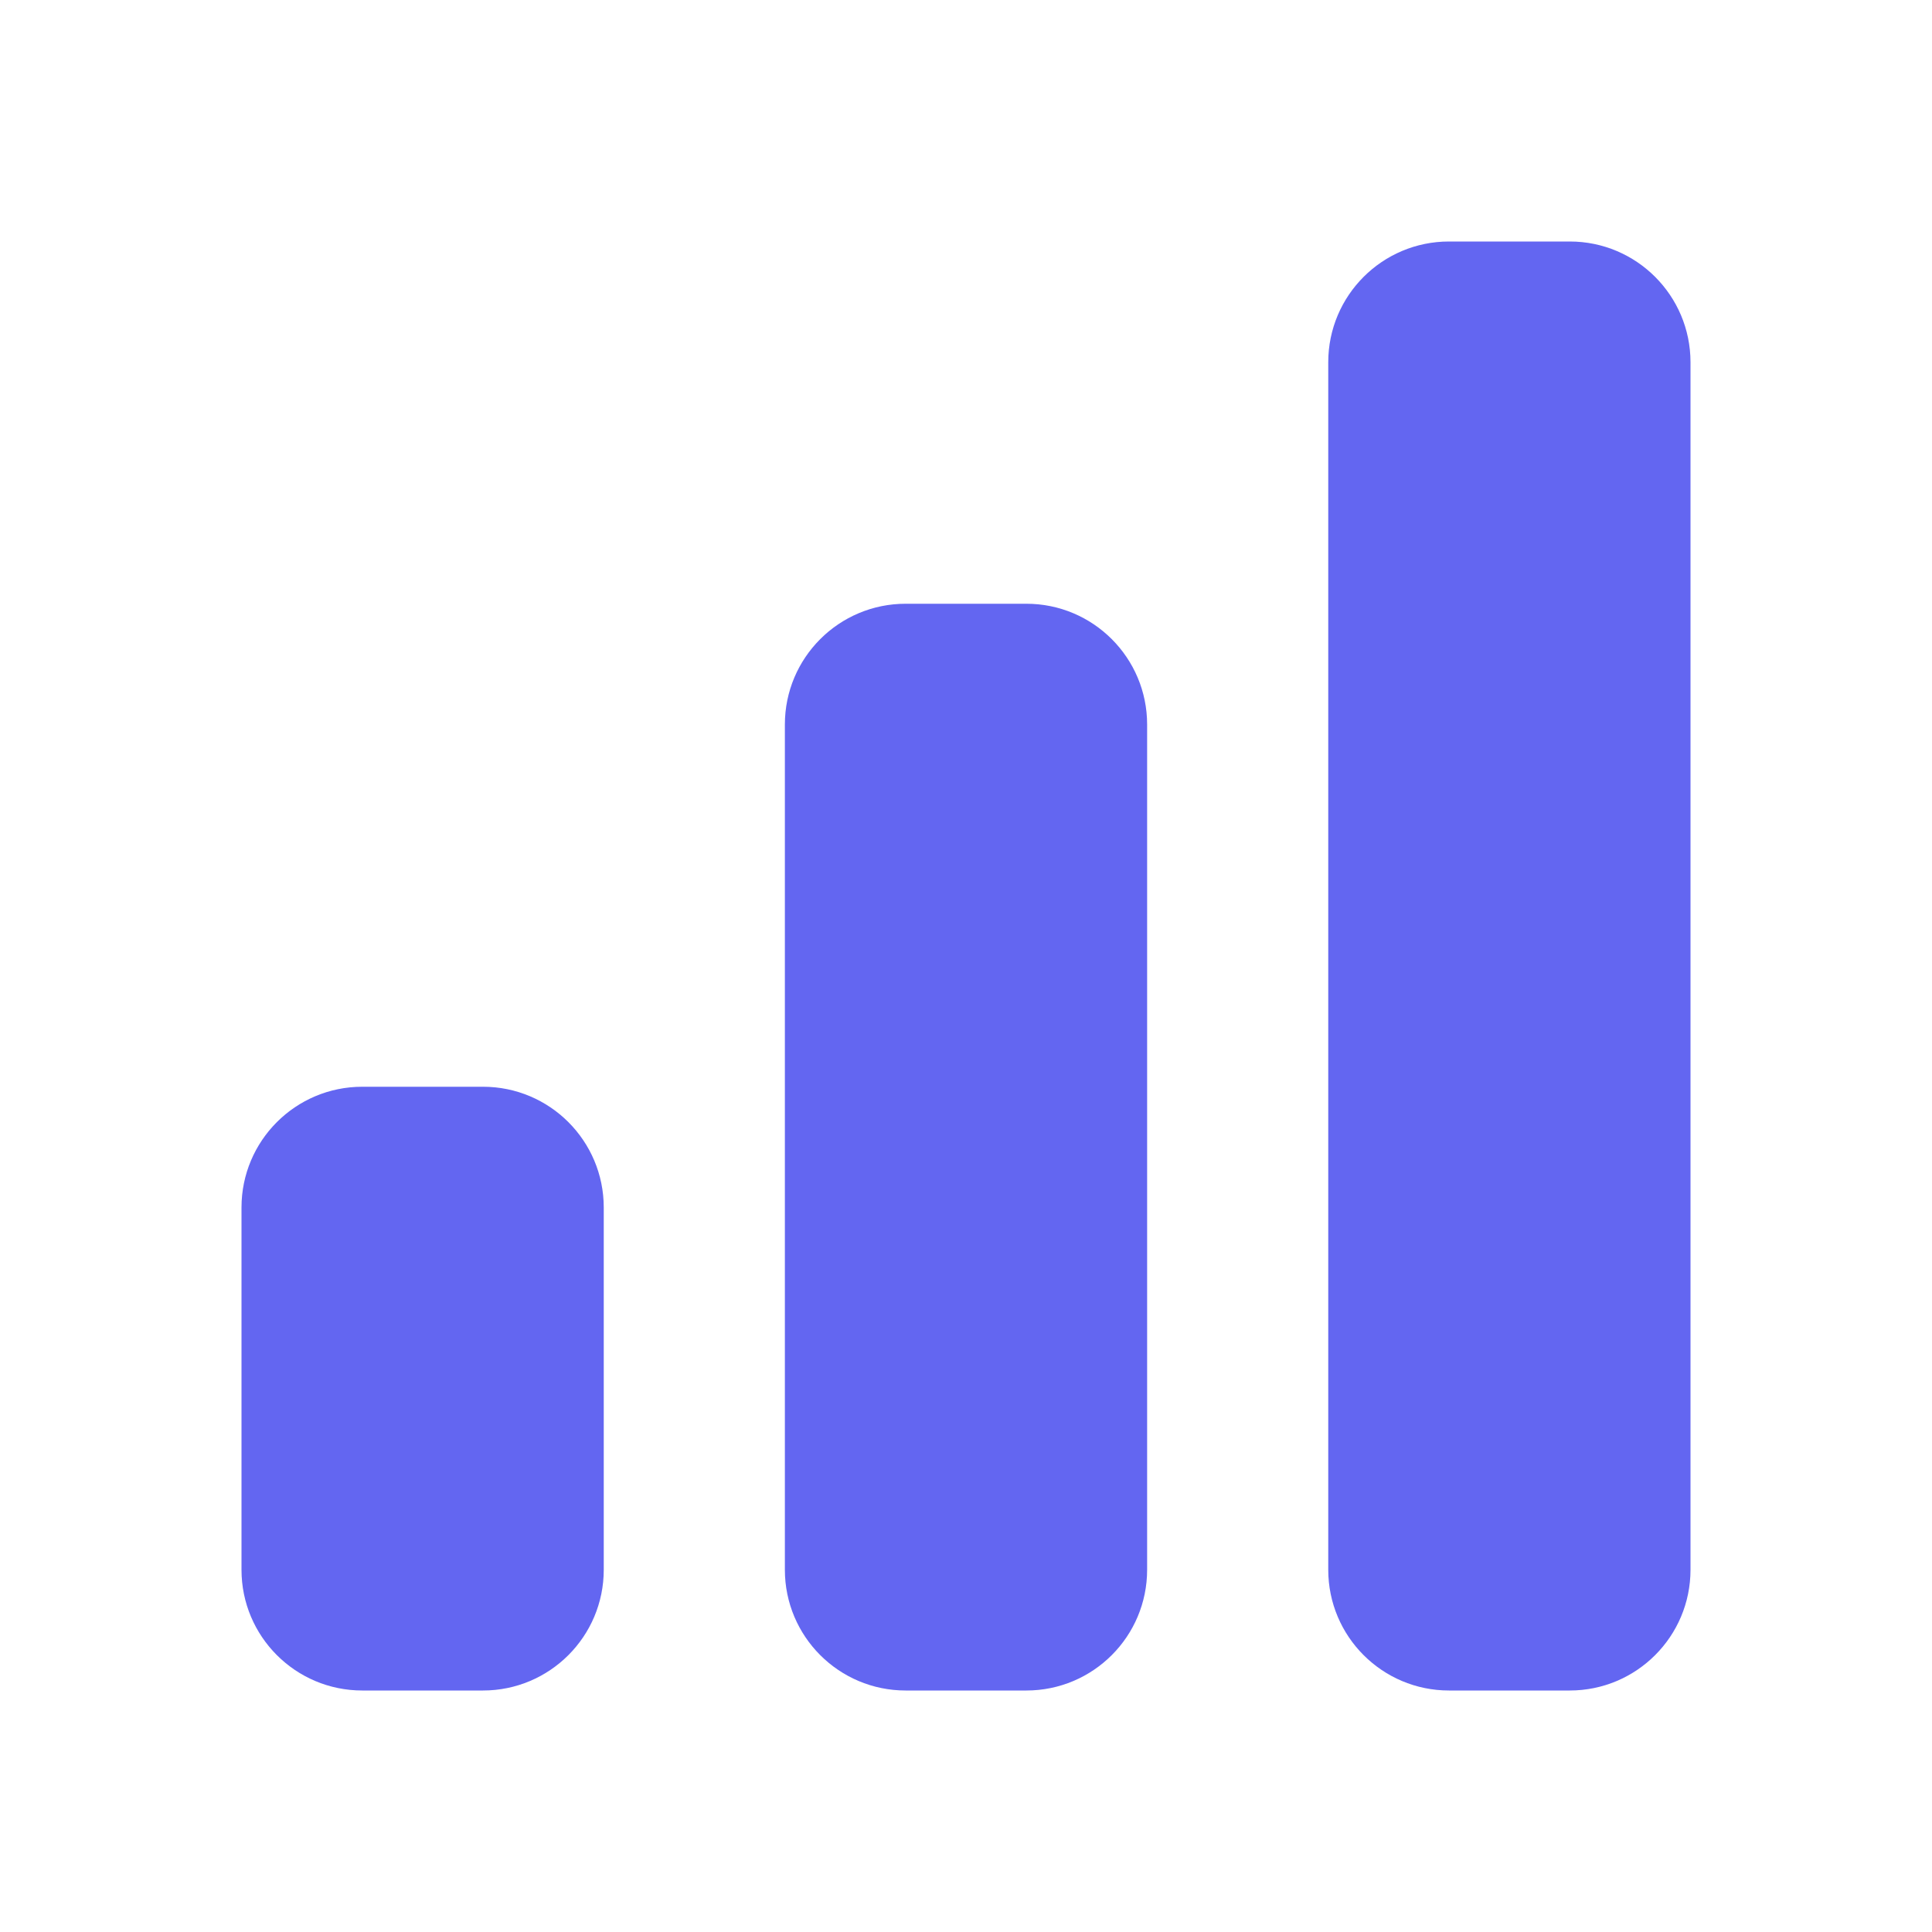
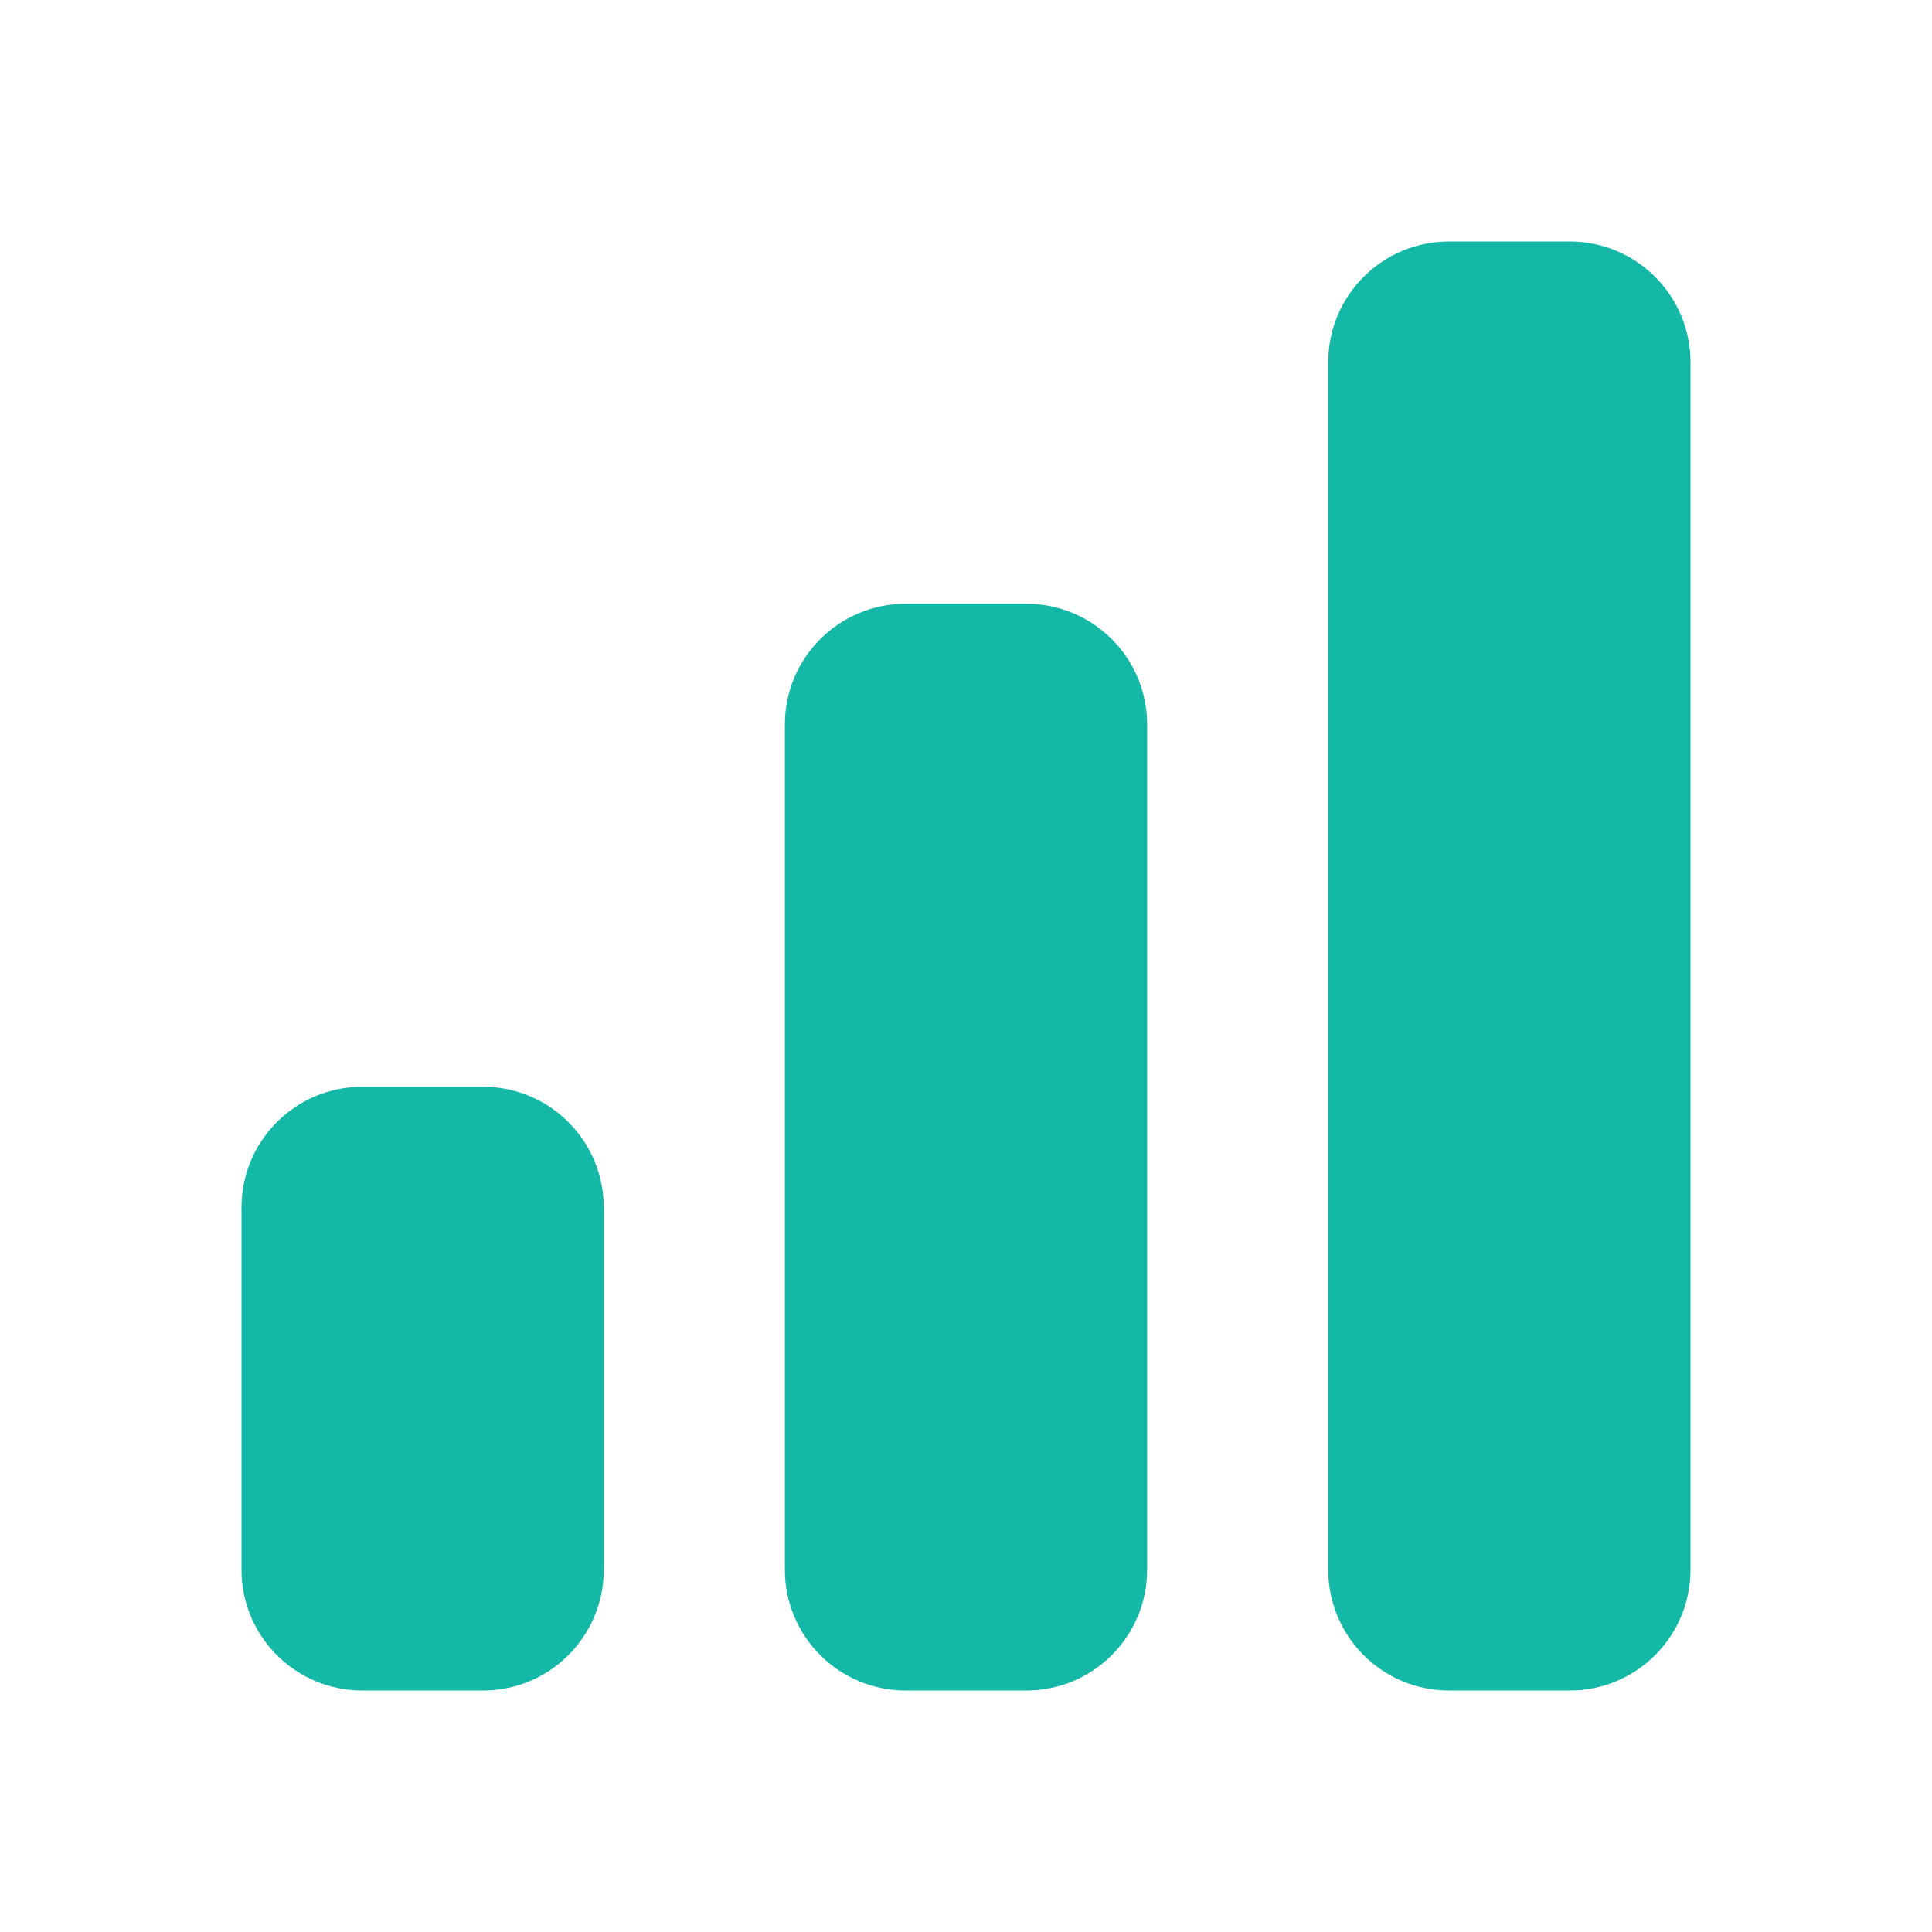
<svg xmlns="http://www.w3.org/2000/svg" viewBox="0 0 16 16">
-   <g fill="#6366f1">
+   <g fill="#14b8a6">
    <rect x="2" y="9" width="3" height="5" rx="1" />
    <rect x="6.5" y="5" width="3" height="9" rx="1" />
    <rect x="11" y="2" width="3" height="12" rx="1" />
  </g>
</svg>
